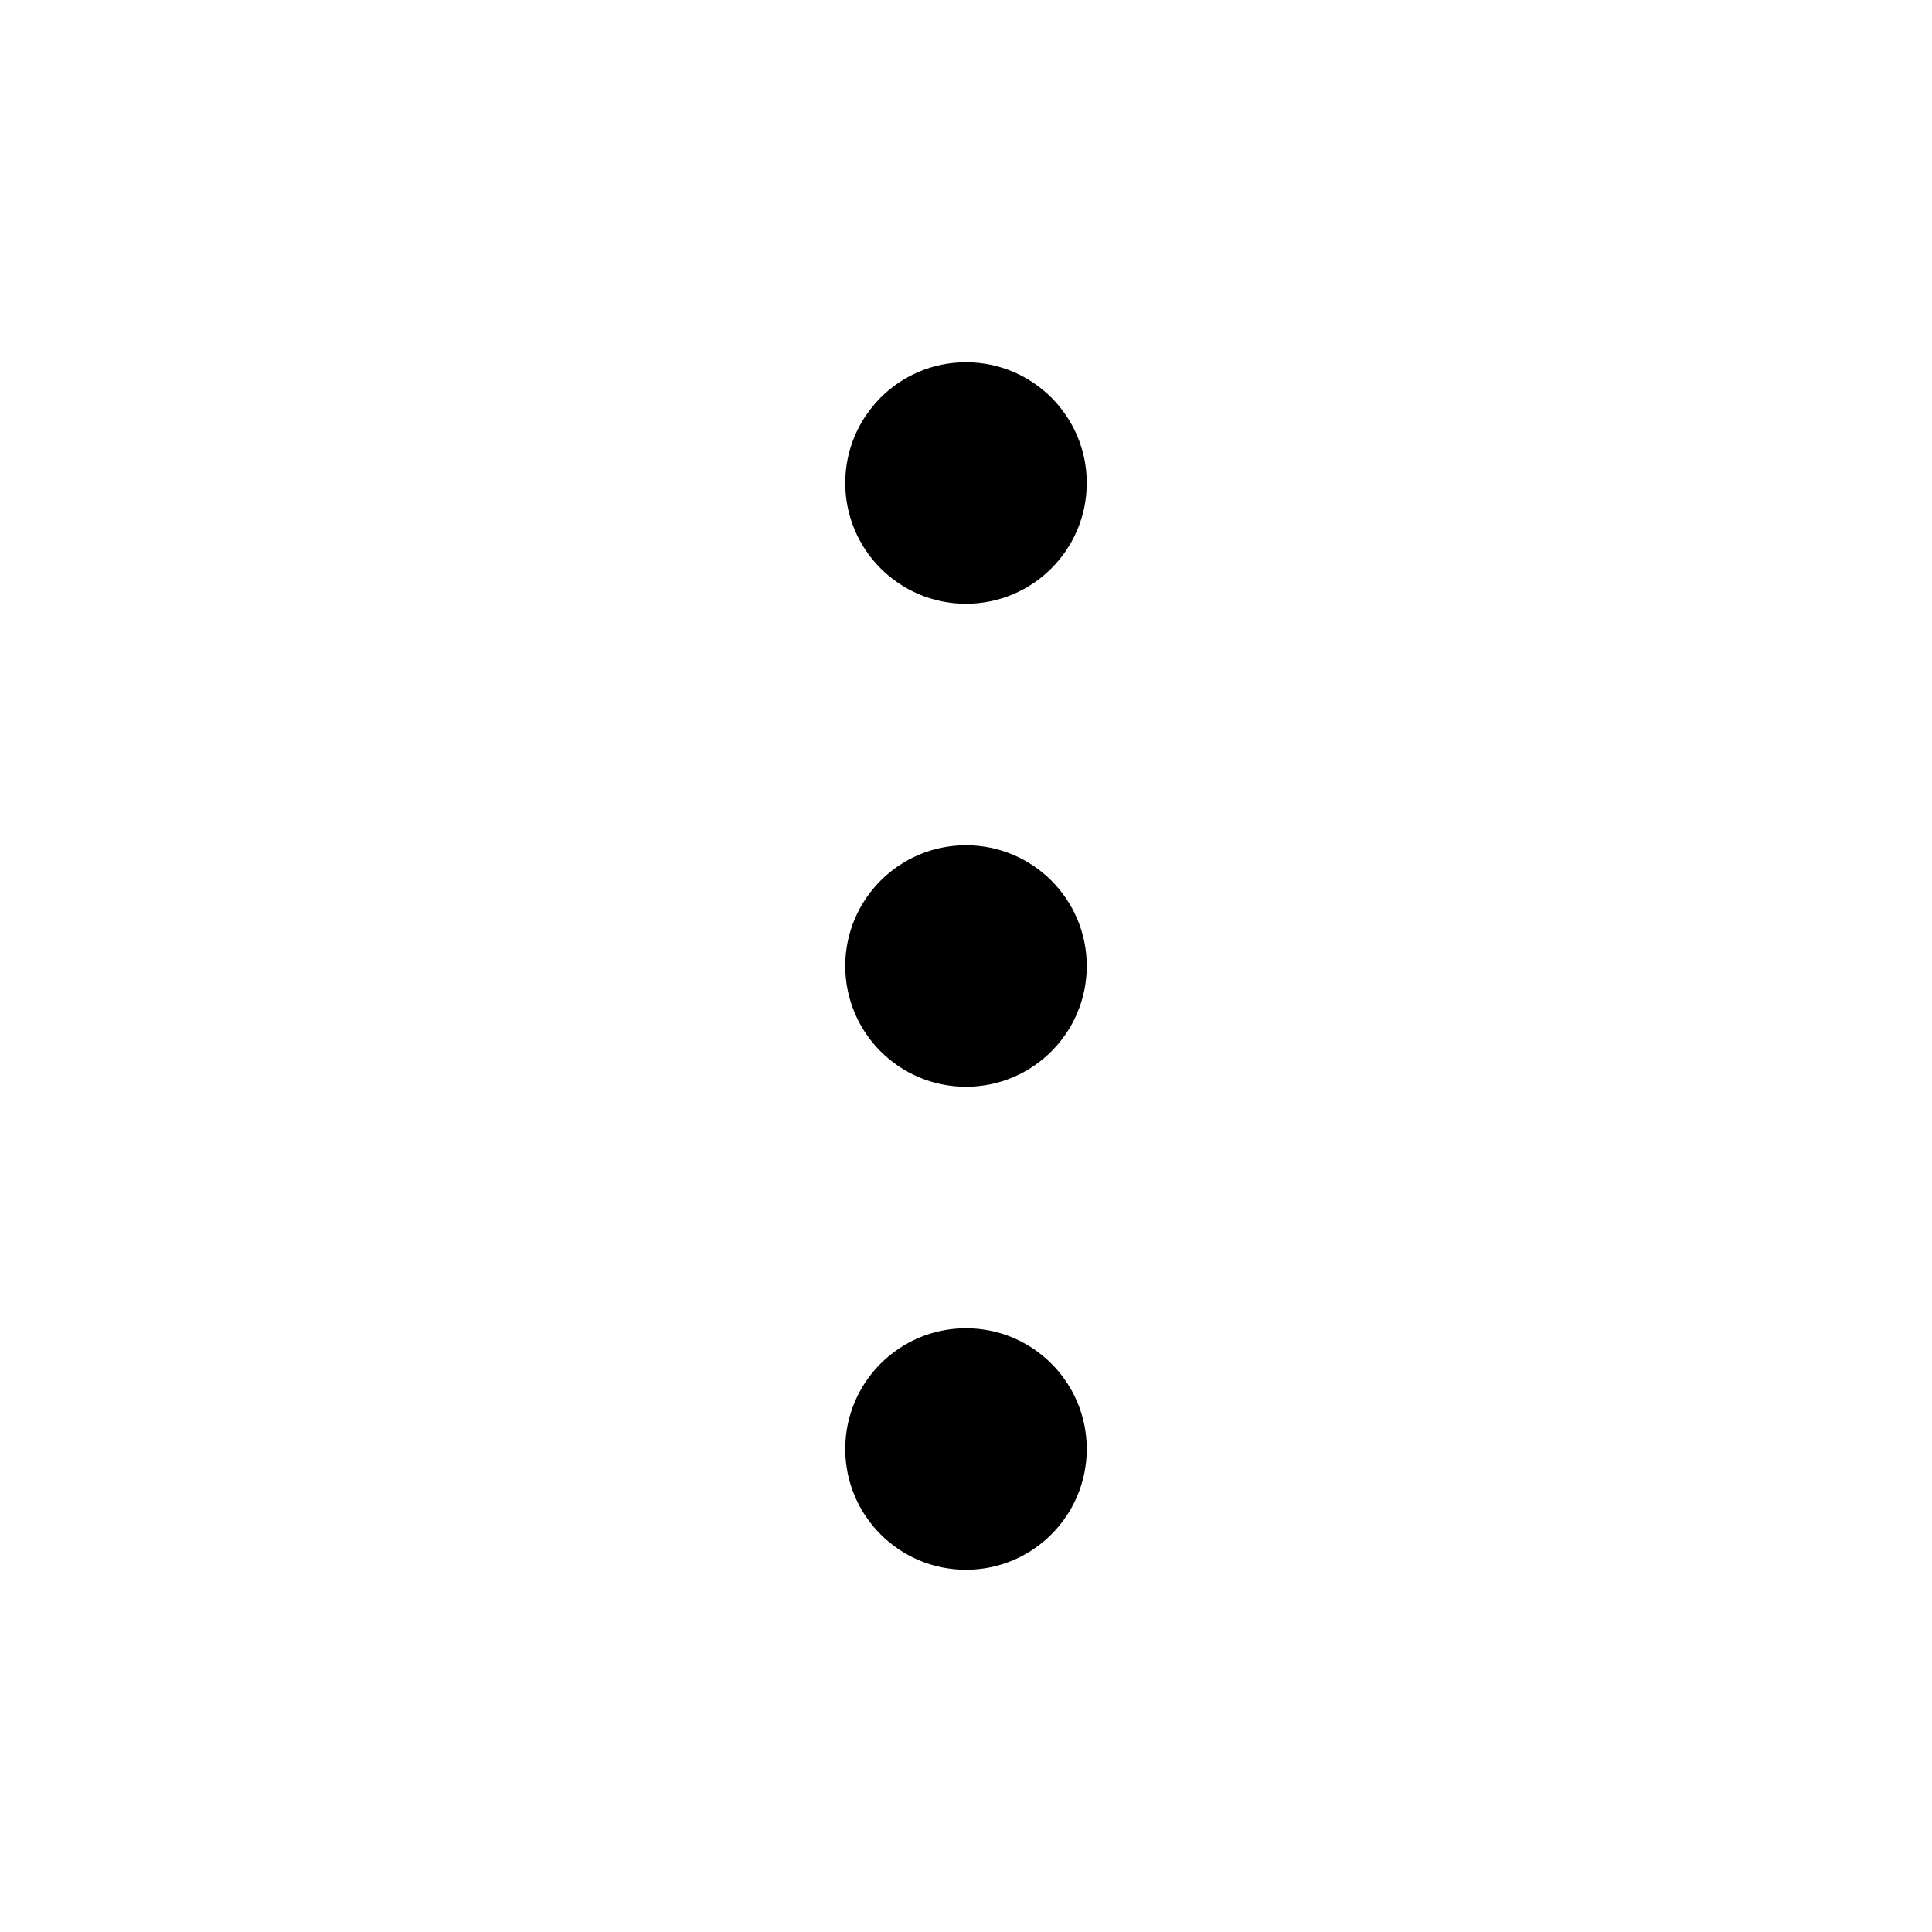
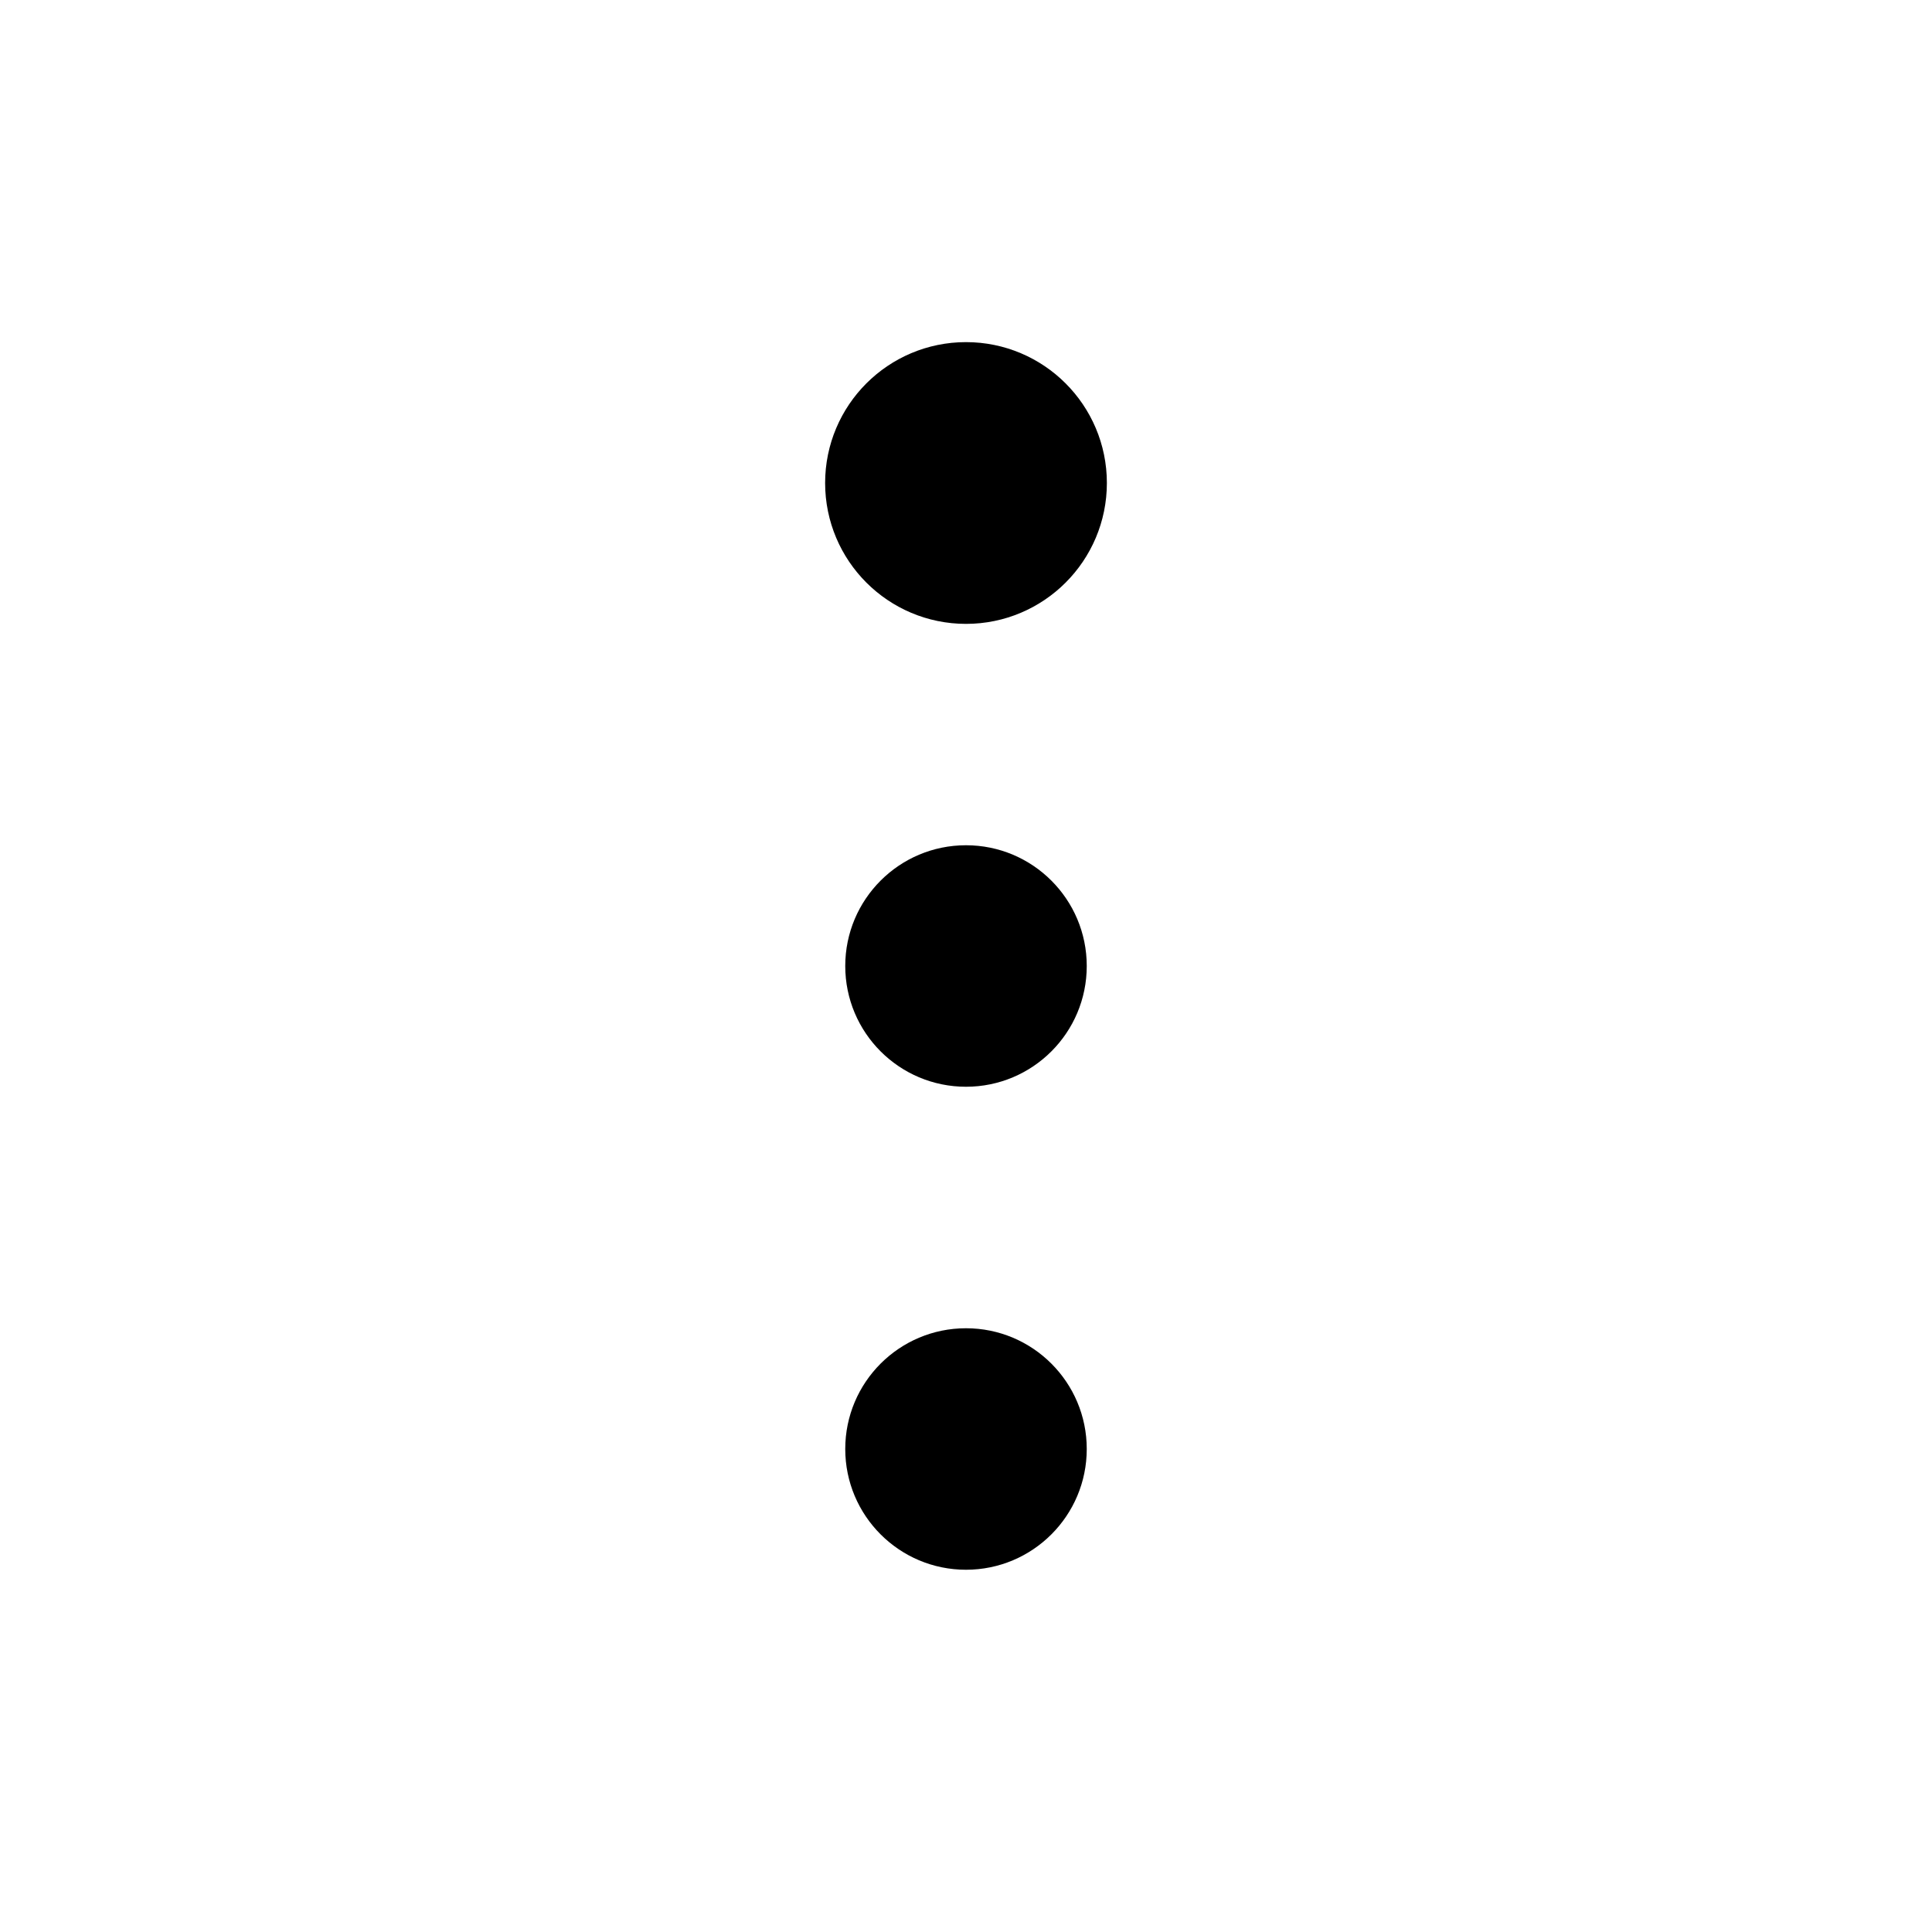
<svg xmlns="http://www.w3.org/2000/svg" width="26" height="26" viewBox="0 0 48 48" fill="none">
-   <circle cx="24" cy="12" r="3" fill=" black" />
-   <circle cx="24" cy="24" r="3" fill=" black" />
-   <circle cx="24" cy="36" r="3" fill=" black" />
+   <circle cx="24" cy="12" r="3" fill="currentColor" stroke="currentColor" stroke-width="1" />
+   <circle cx="24" cy="24" r="3" fill="currentColor" stroke-width="1" />
+   <circle cx="24" cy="36" r="3" fill="currentColor" stroke-width="1" />
</svg>
